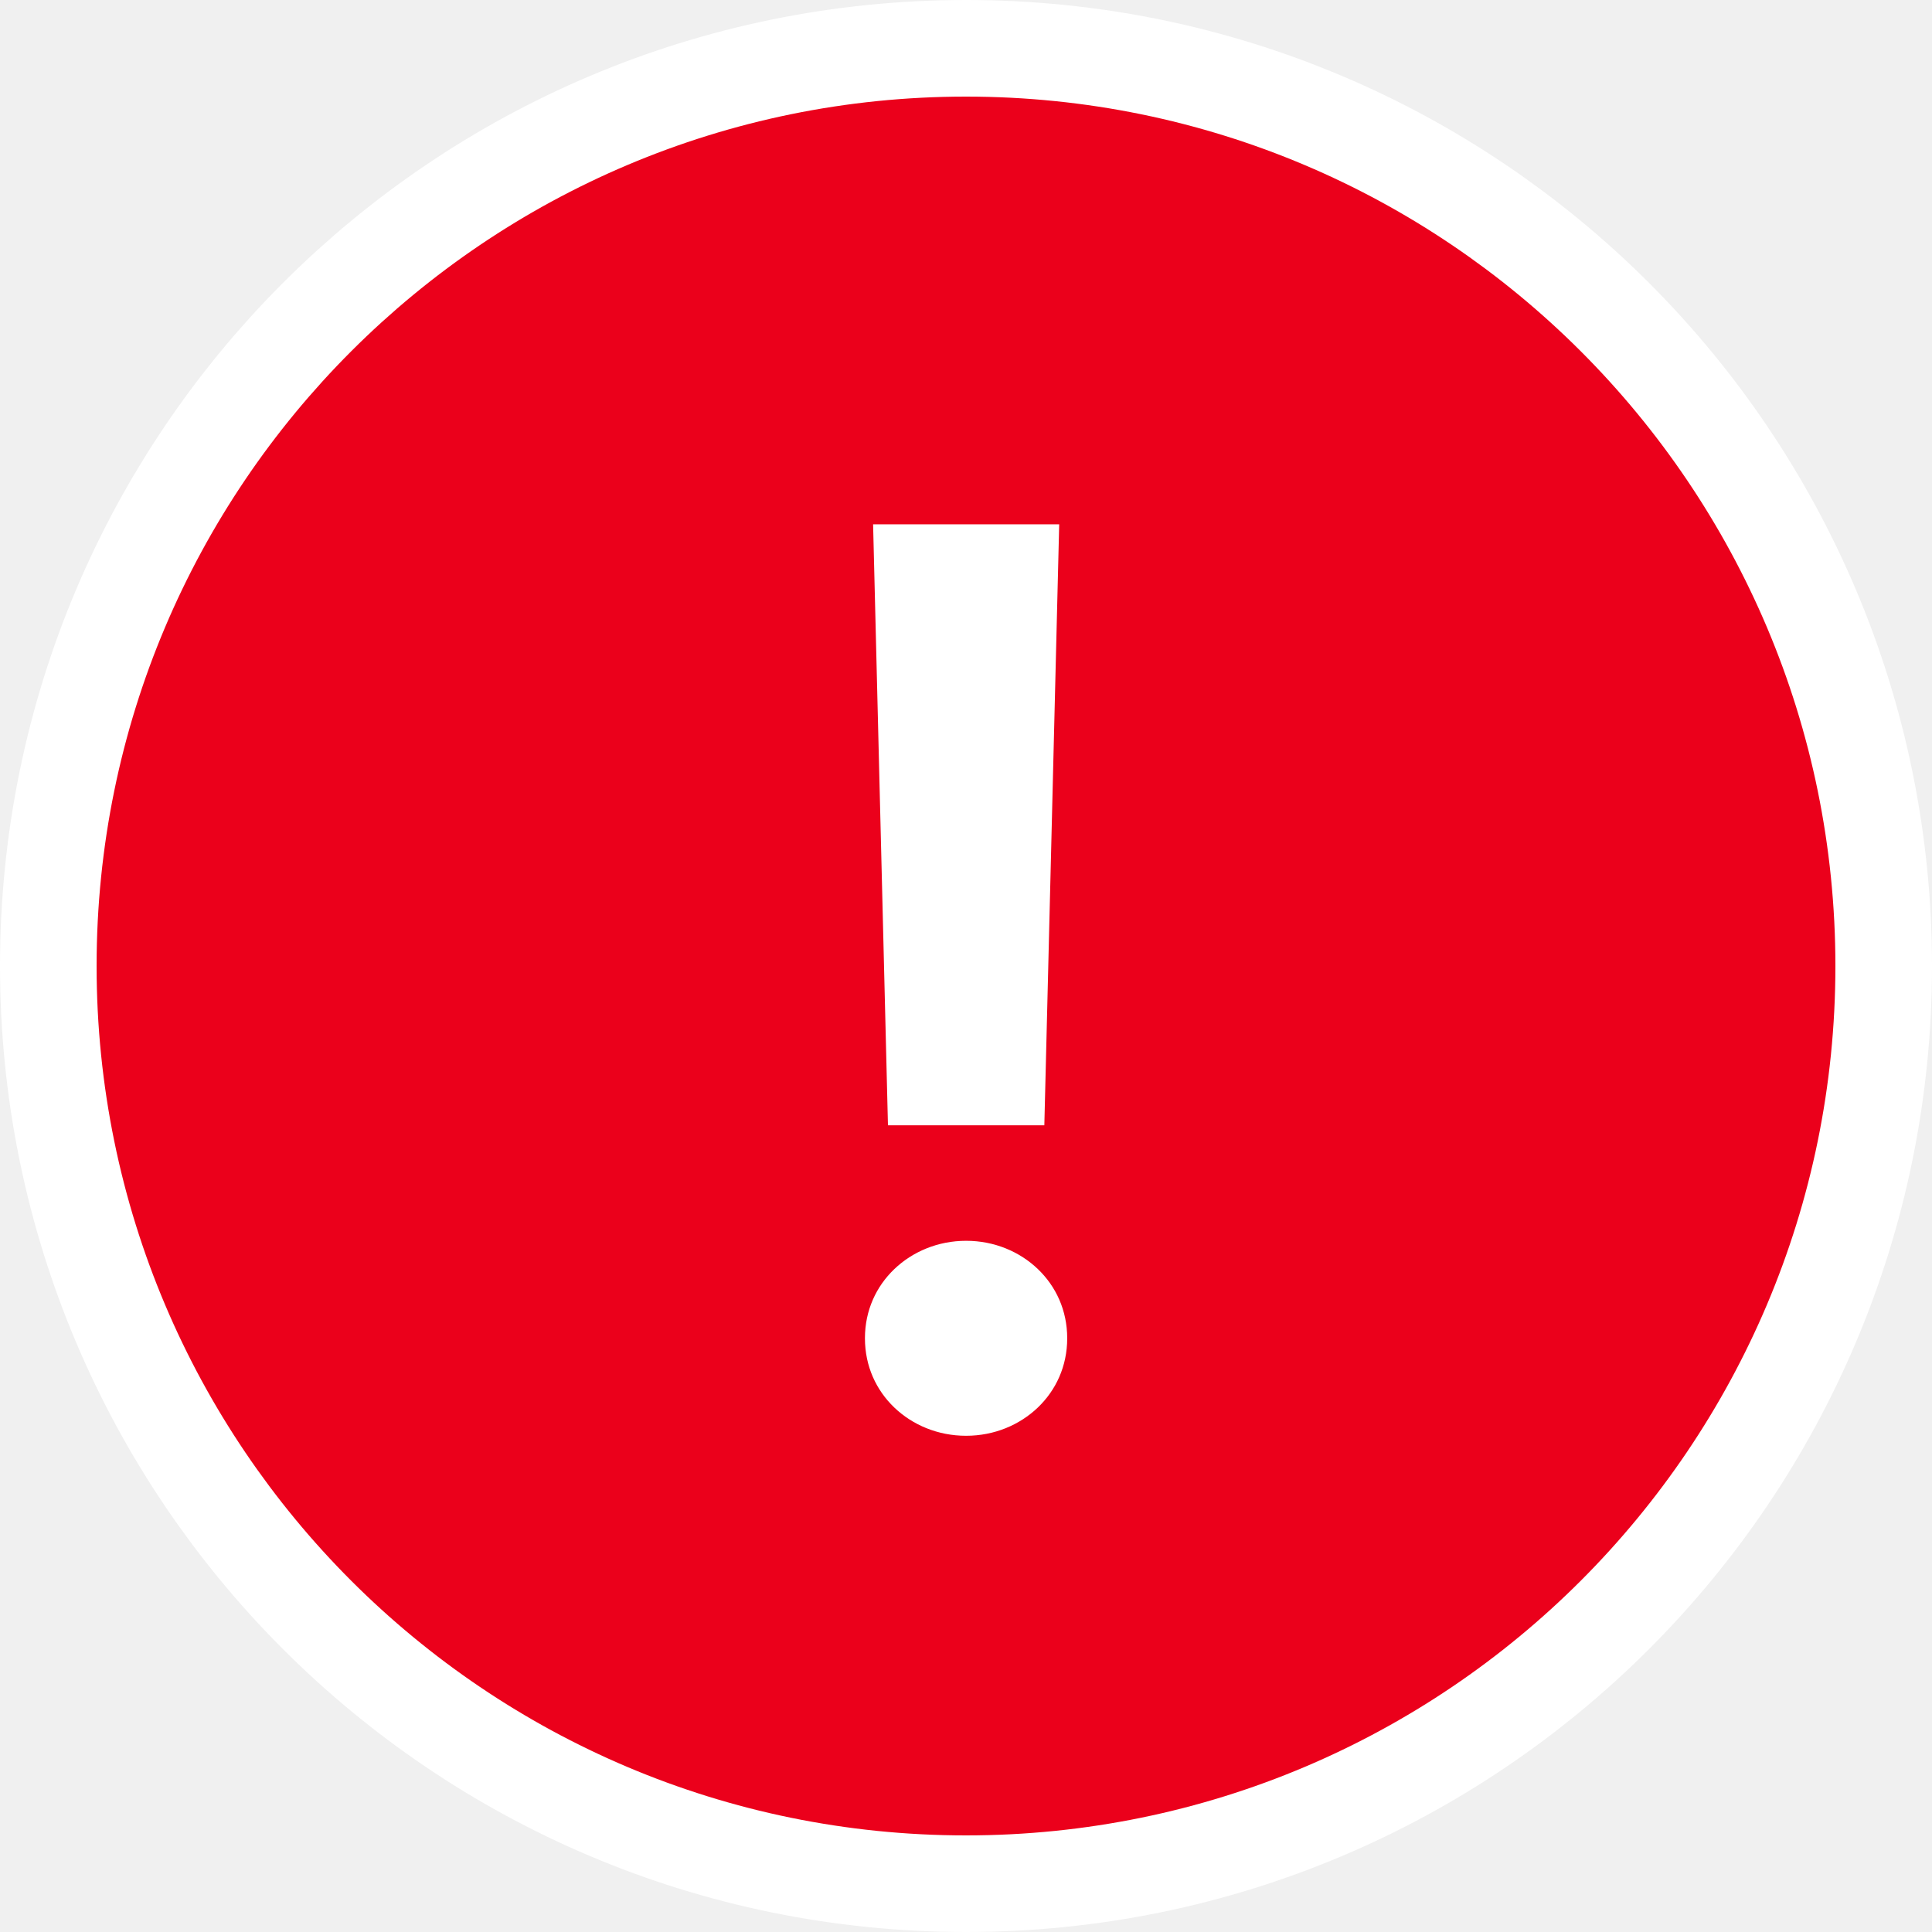
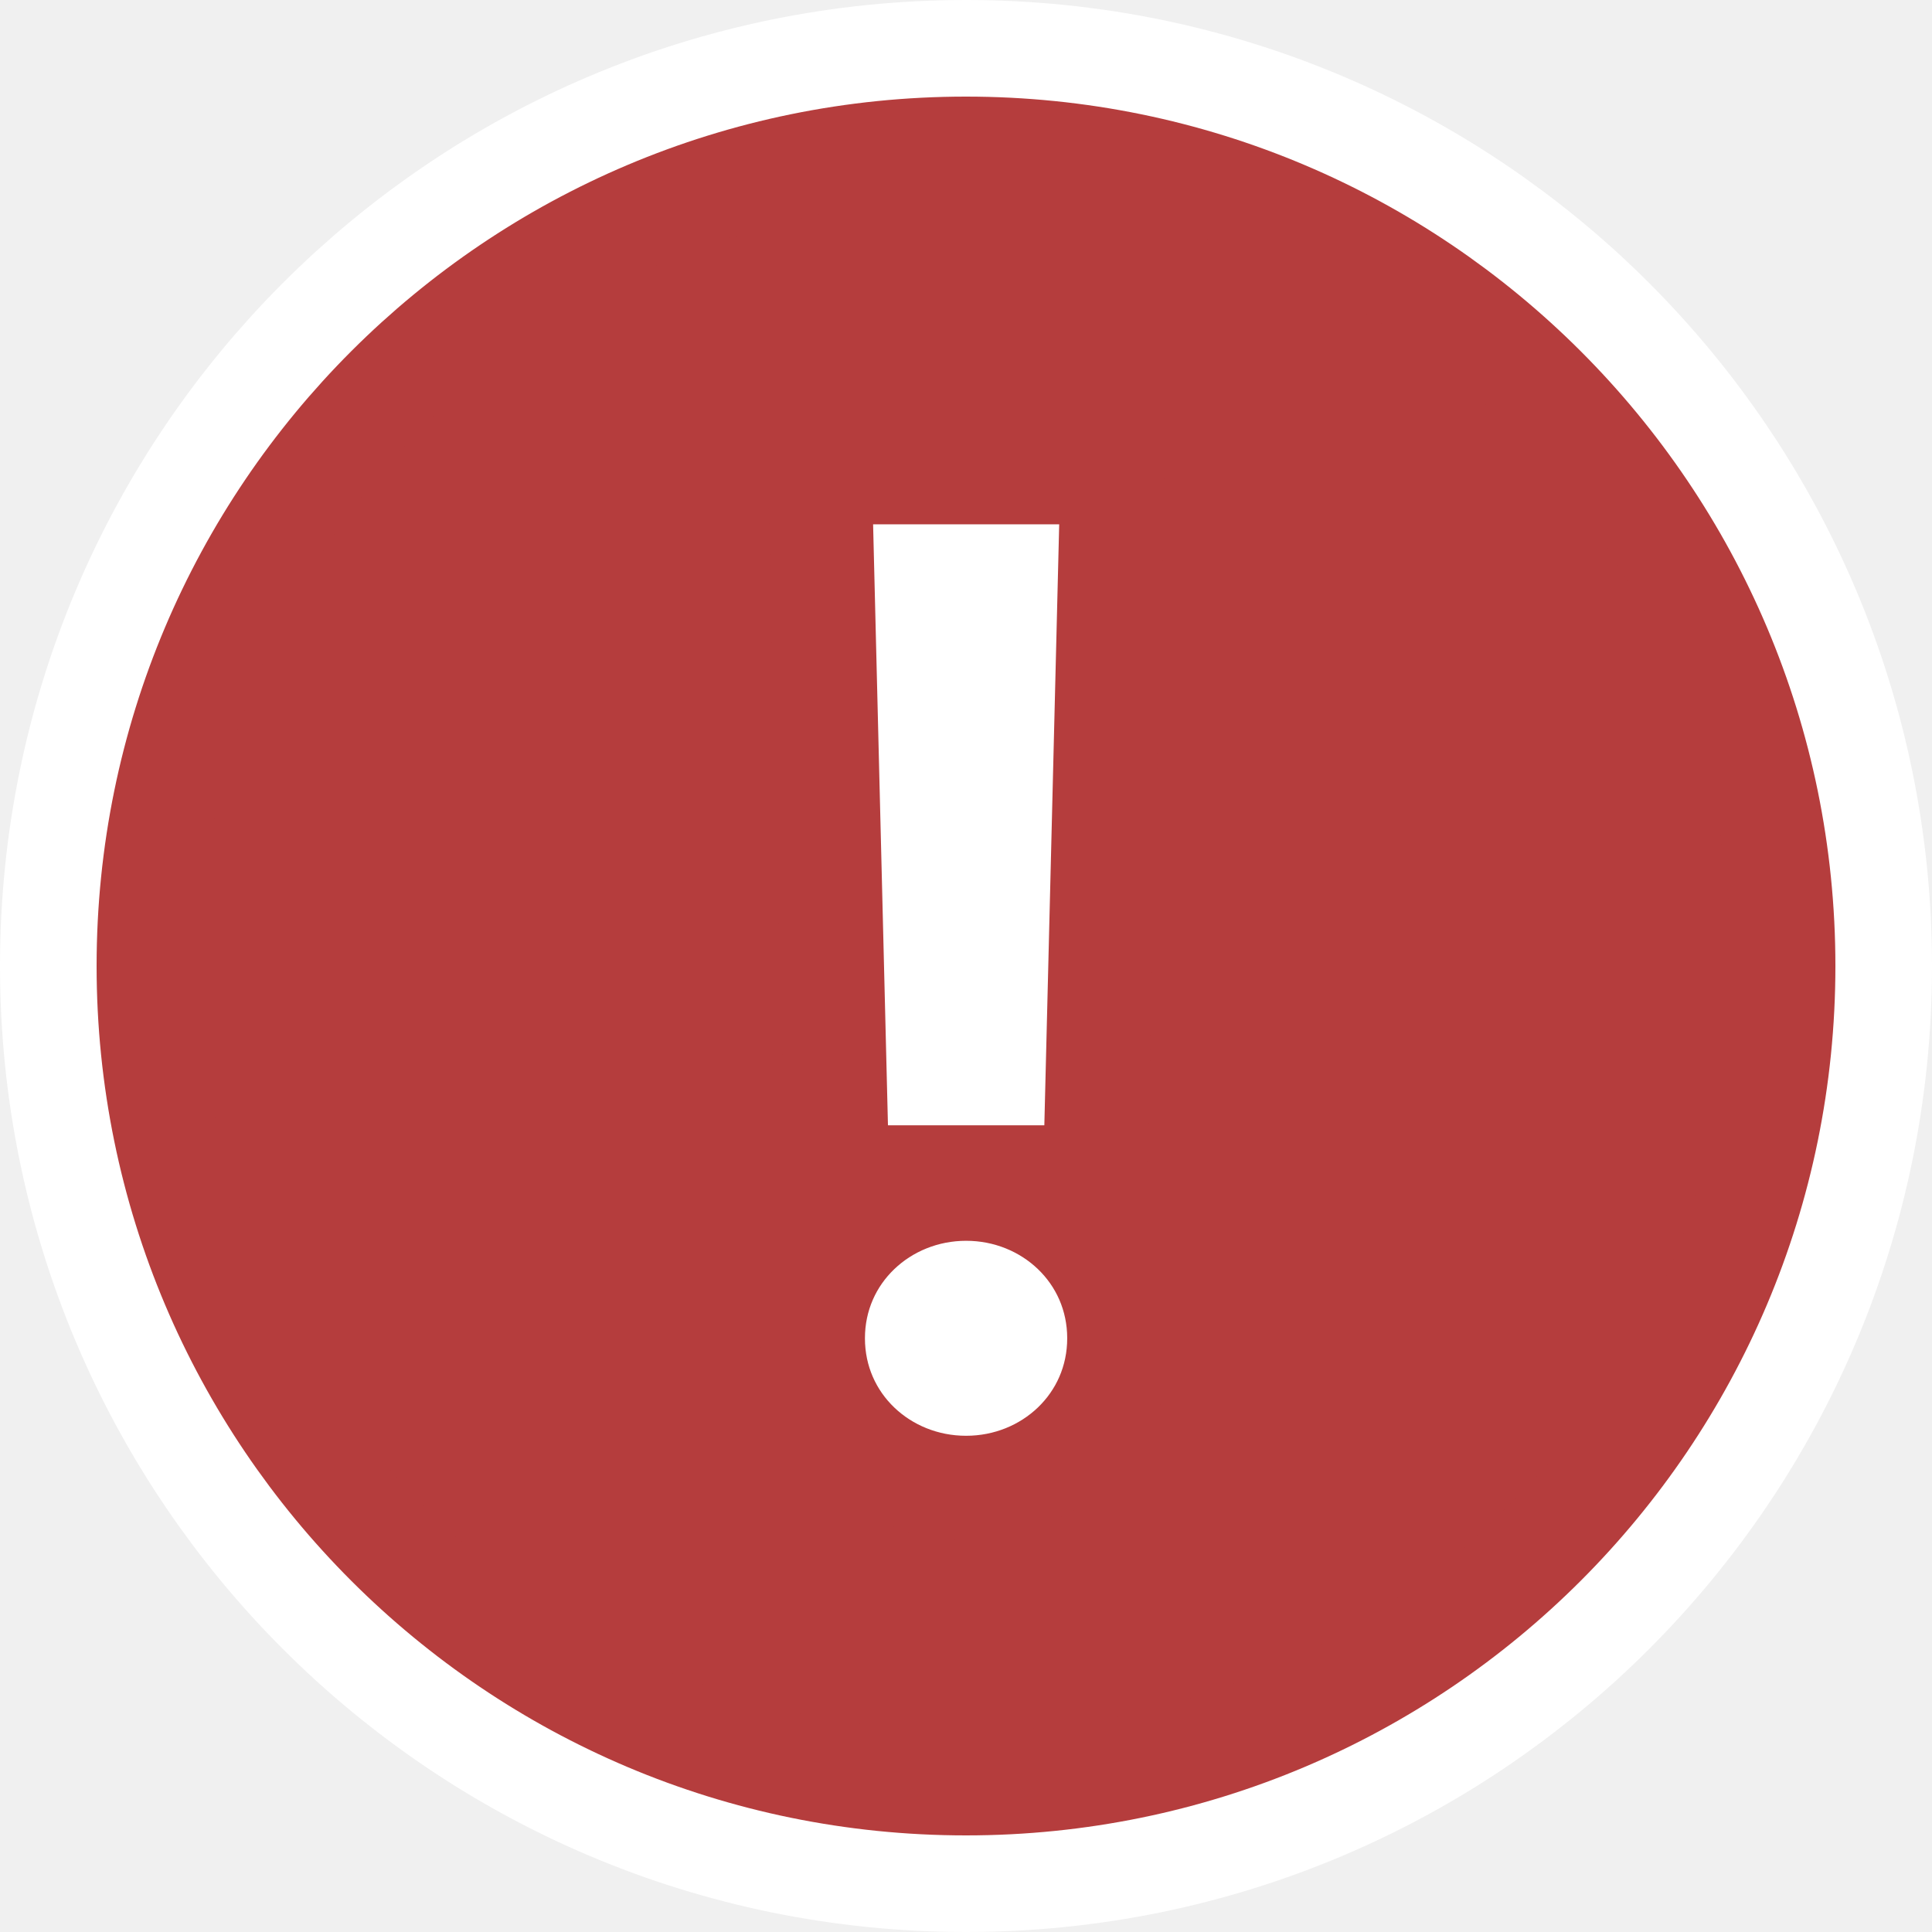
<svg class="icon icon-error" viewBox="0 0 13 13">
  <circle cx="6.5" cy="6.5" r="5.5" stroke="#fff" stroke-width="2" />
-   <circle cx="6.5" cy="6.5" r="5.5" fill="#EB001B" stroke="#EB001B" stroke-width=".7" />
+   <circle cx="6.5" cy="6.5" r="5.5" fill="#B53D3D" stroke="#B53D3D" stroke-width=".7" />
  <path fill="#fff" d="m5.874 3.528.1 4.044h1.053l.1-4.044zm.627 6.133c.38 0 .68-.288.68-.656s-.3-.656-.68-.656-.681.288-.681.656.3.656.68.656" />
-   <path fill="#fff" stroke="#EB001B" stroke-width=".7" d="M5.874 3.178h-.359l.01.359.1 4.044.008.341h1.736l.008-.341.1-4.044.01-.359H5.873Zm.627 6.833c.56 0 1.03-.432 1.03-1.006s-.47-1.006-1.03-1.006-1.031.432-1.031 1.006.47 1.006 1.03 1.006Z" />
+   <path fill="#fff" stroke="#B53D3D" stroke-width=".7" d="M5.874 3.178h-.359l.01.359.1 4.044.008.341h1.736l.008-.341.1-4.044.01-.359H5.873Zm.627 6.833c.56 0 1.03-.432 1.03-1.006s-.47-1.006-1.03-1.006-1.031.432-1.031 1.006.47 1.006 1.03 1.006Z" />
</svg>
